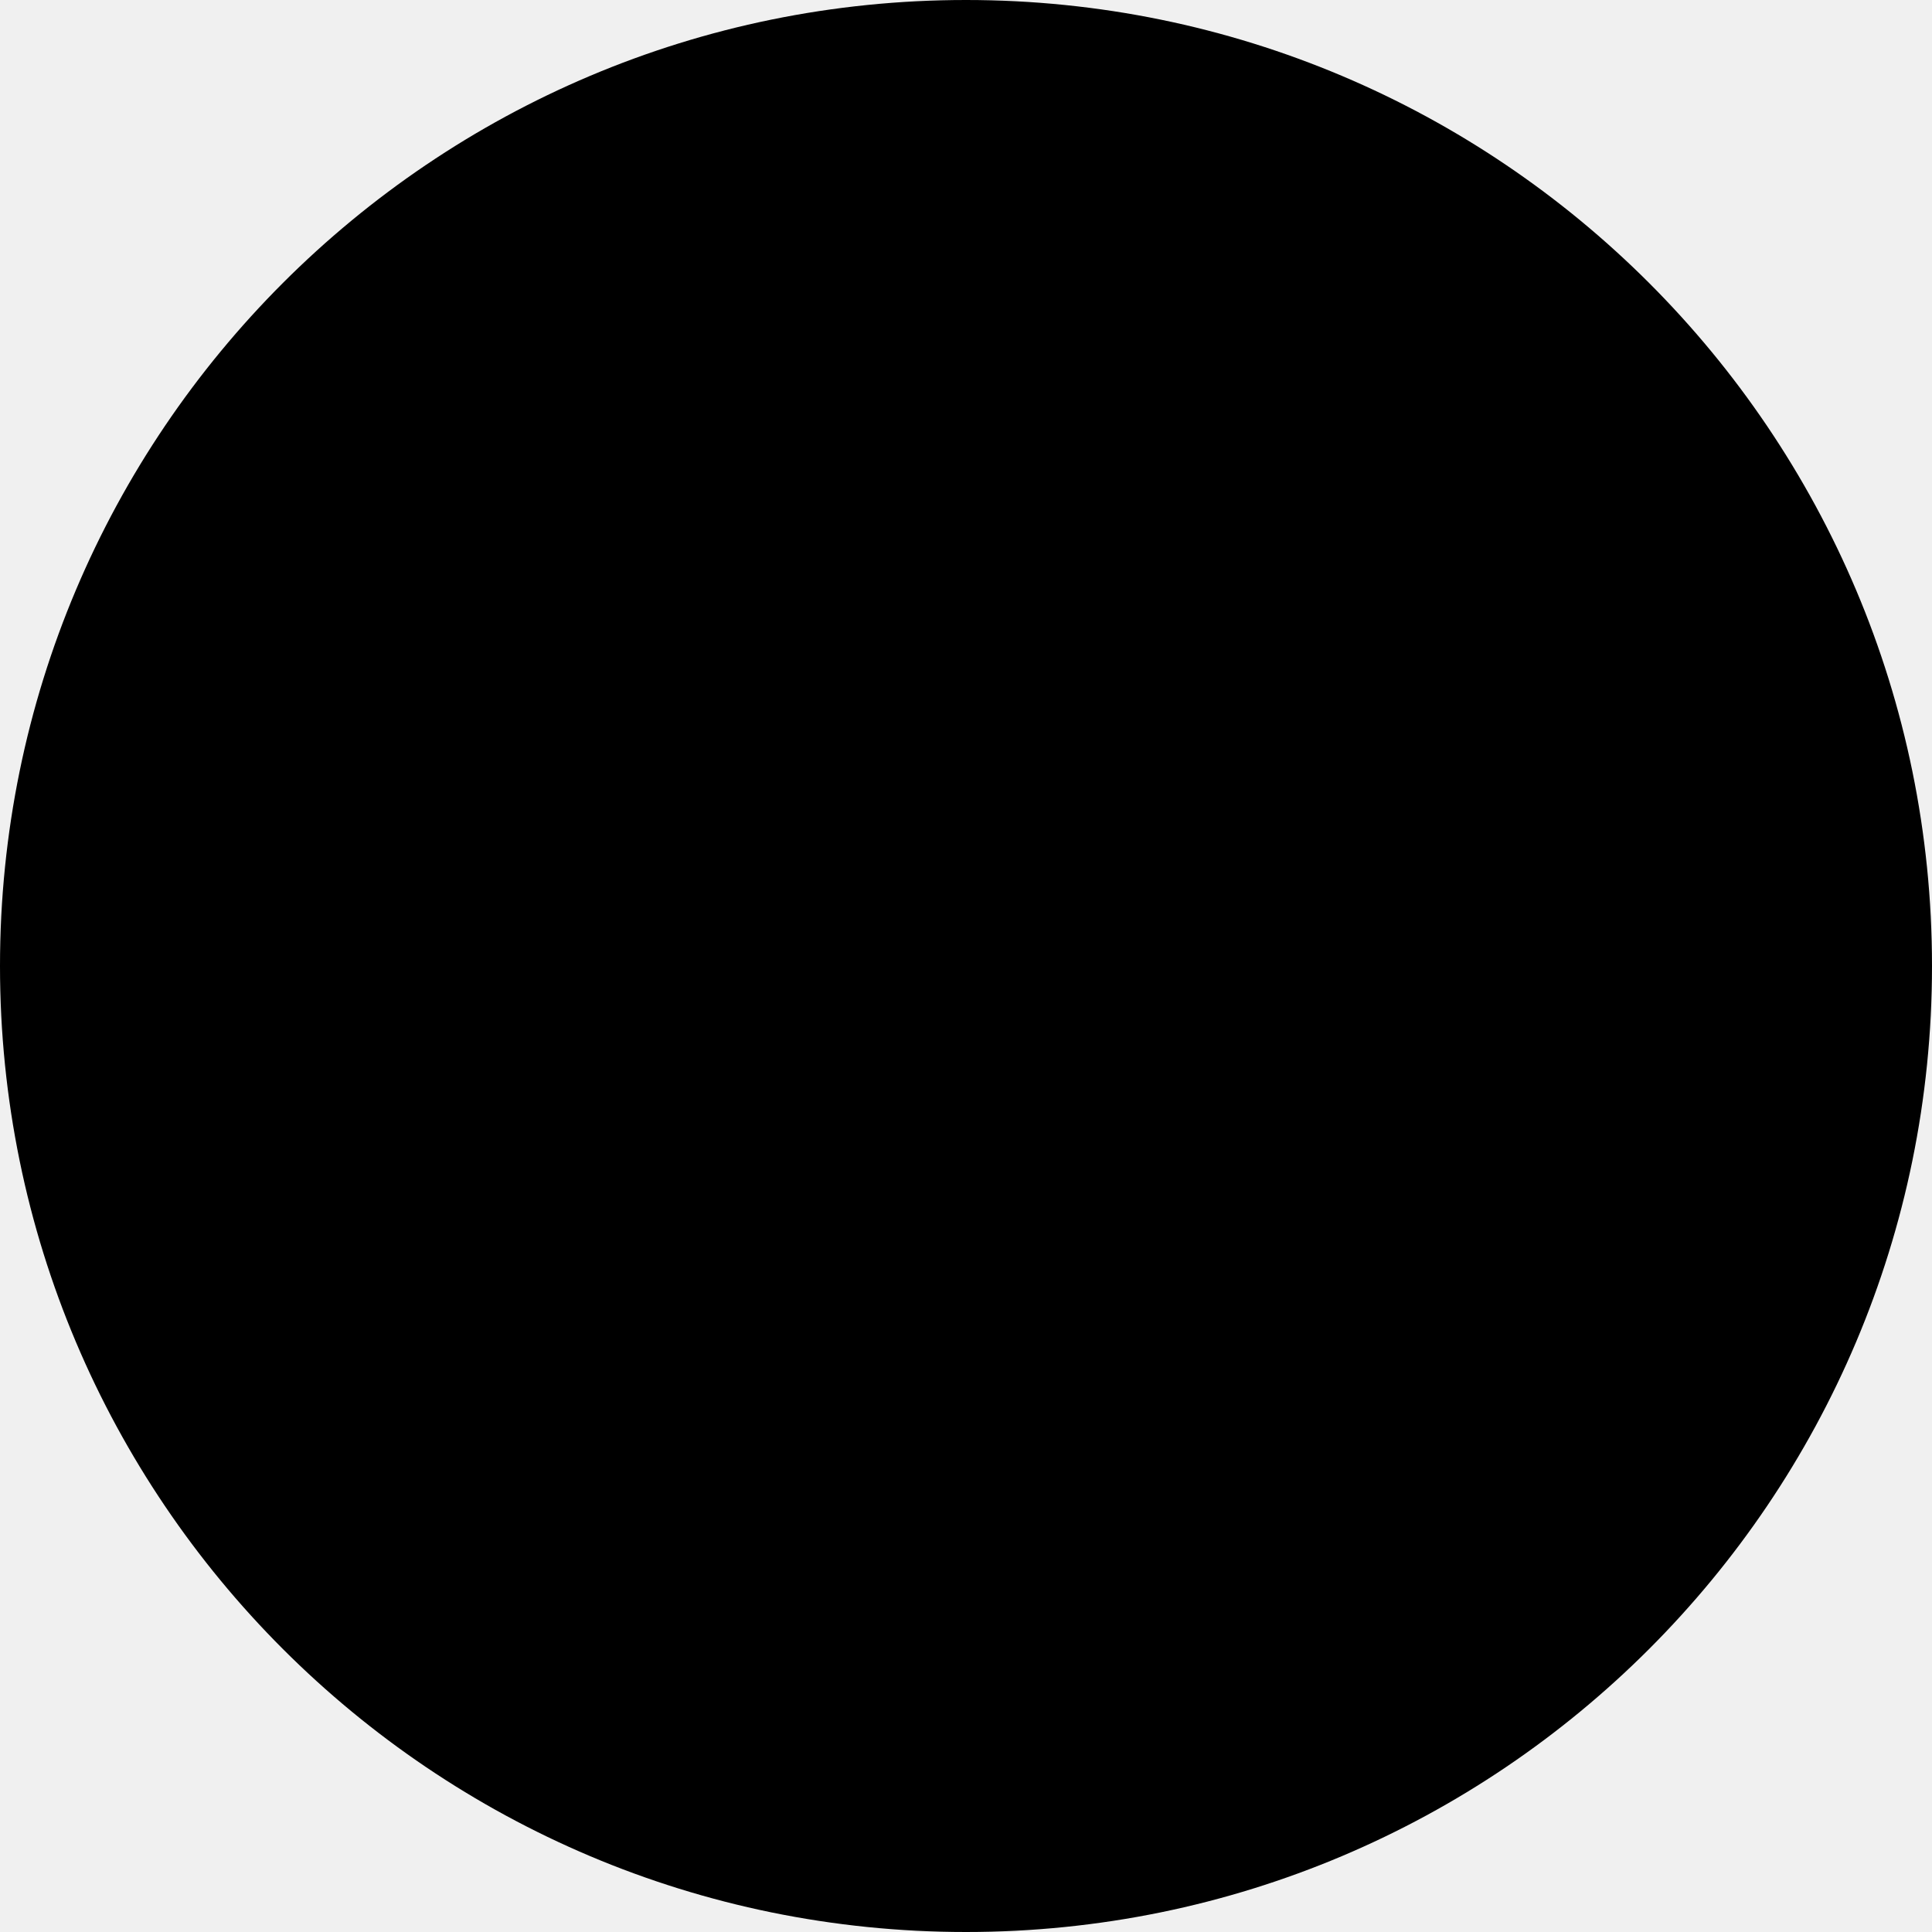
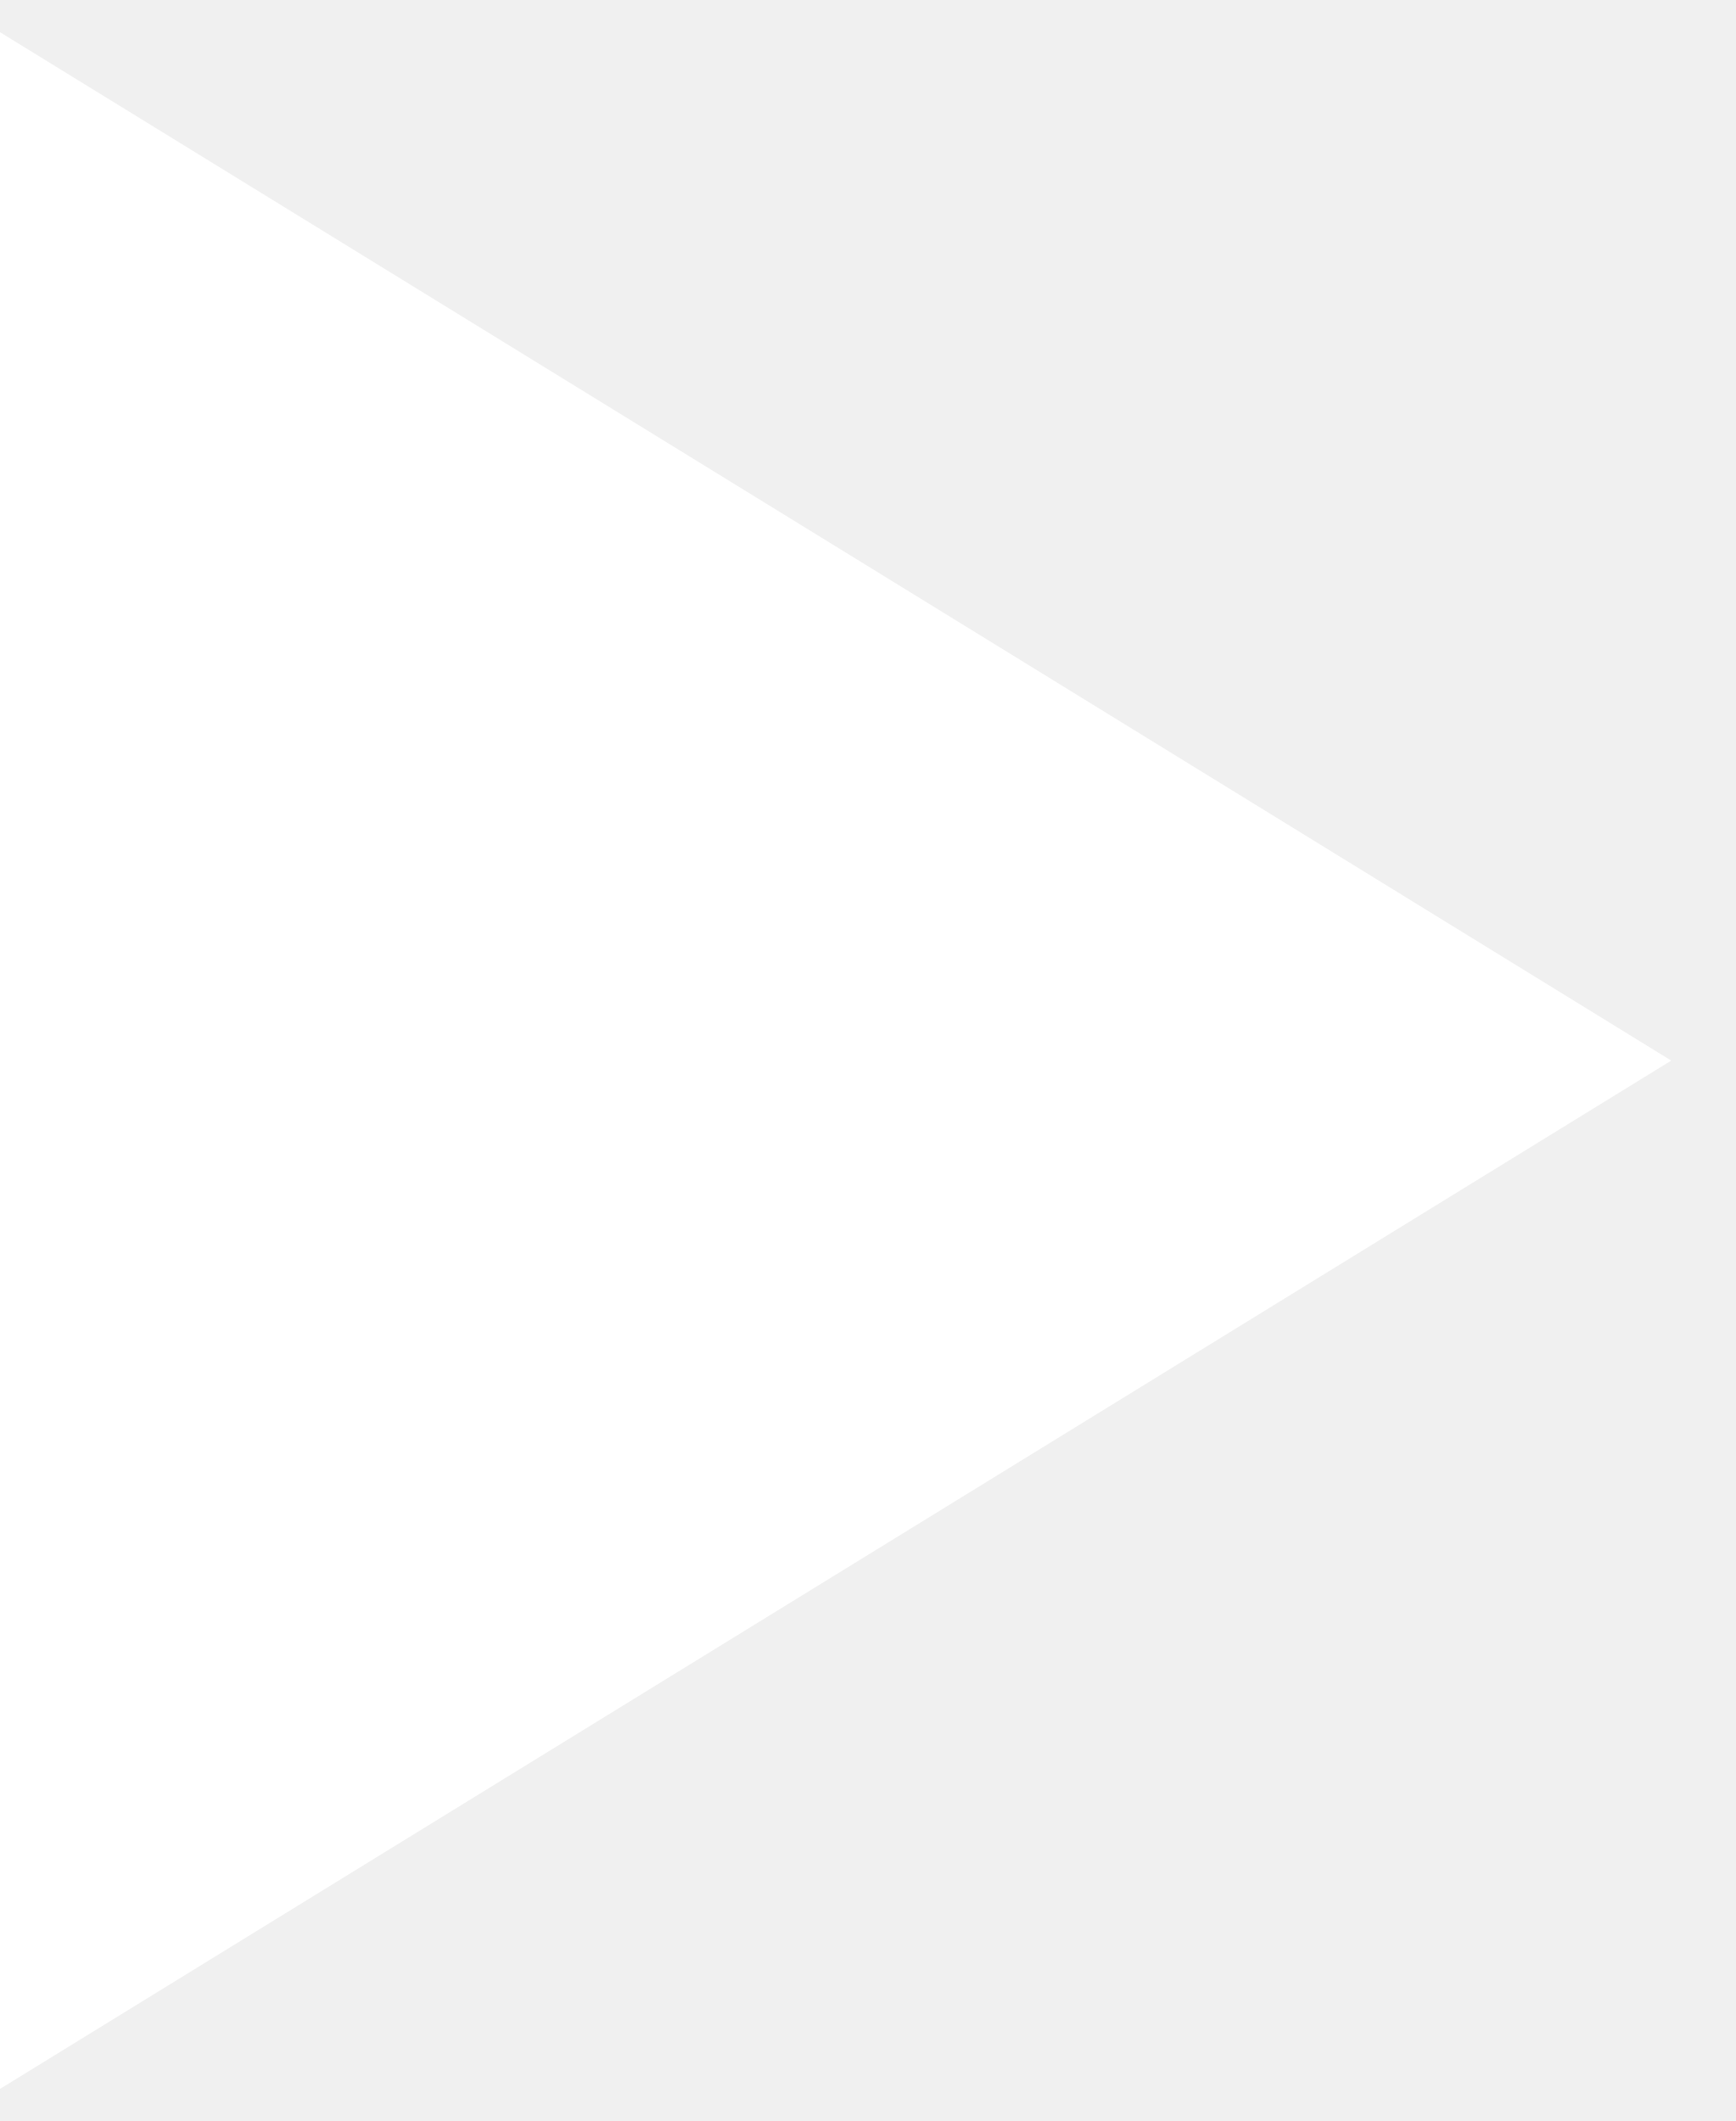
- <svg xmlns="http://www.w3.org/2000/svg" version="1.1" id="Layer_1" x="0px" y="0px" viewBox="0 0 32 32" style="enable-background:new 0 0 32 32;" xml:space="preserve">
-   <circle cx="16" cy="16" r="16" fill="currentColor" />
-   <path d="M22.8,16l-11.6,7V9L22.8,16z" fill="black" />
+ <svg xmlns="http://www.w3.org/2000/svg" width="18" height="22" viewBox="0 0 18 22" fill="none">
+   <path d="M0 21.667L8.667 16.334V5.667L0 0.334V21.667ZM8.667 16.334L17.333 11.001L8.667 5.667V16.334Z" fill="white" />
</svg>
